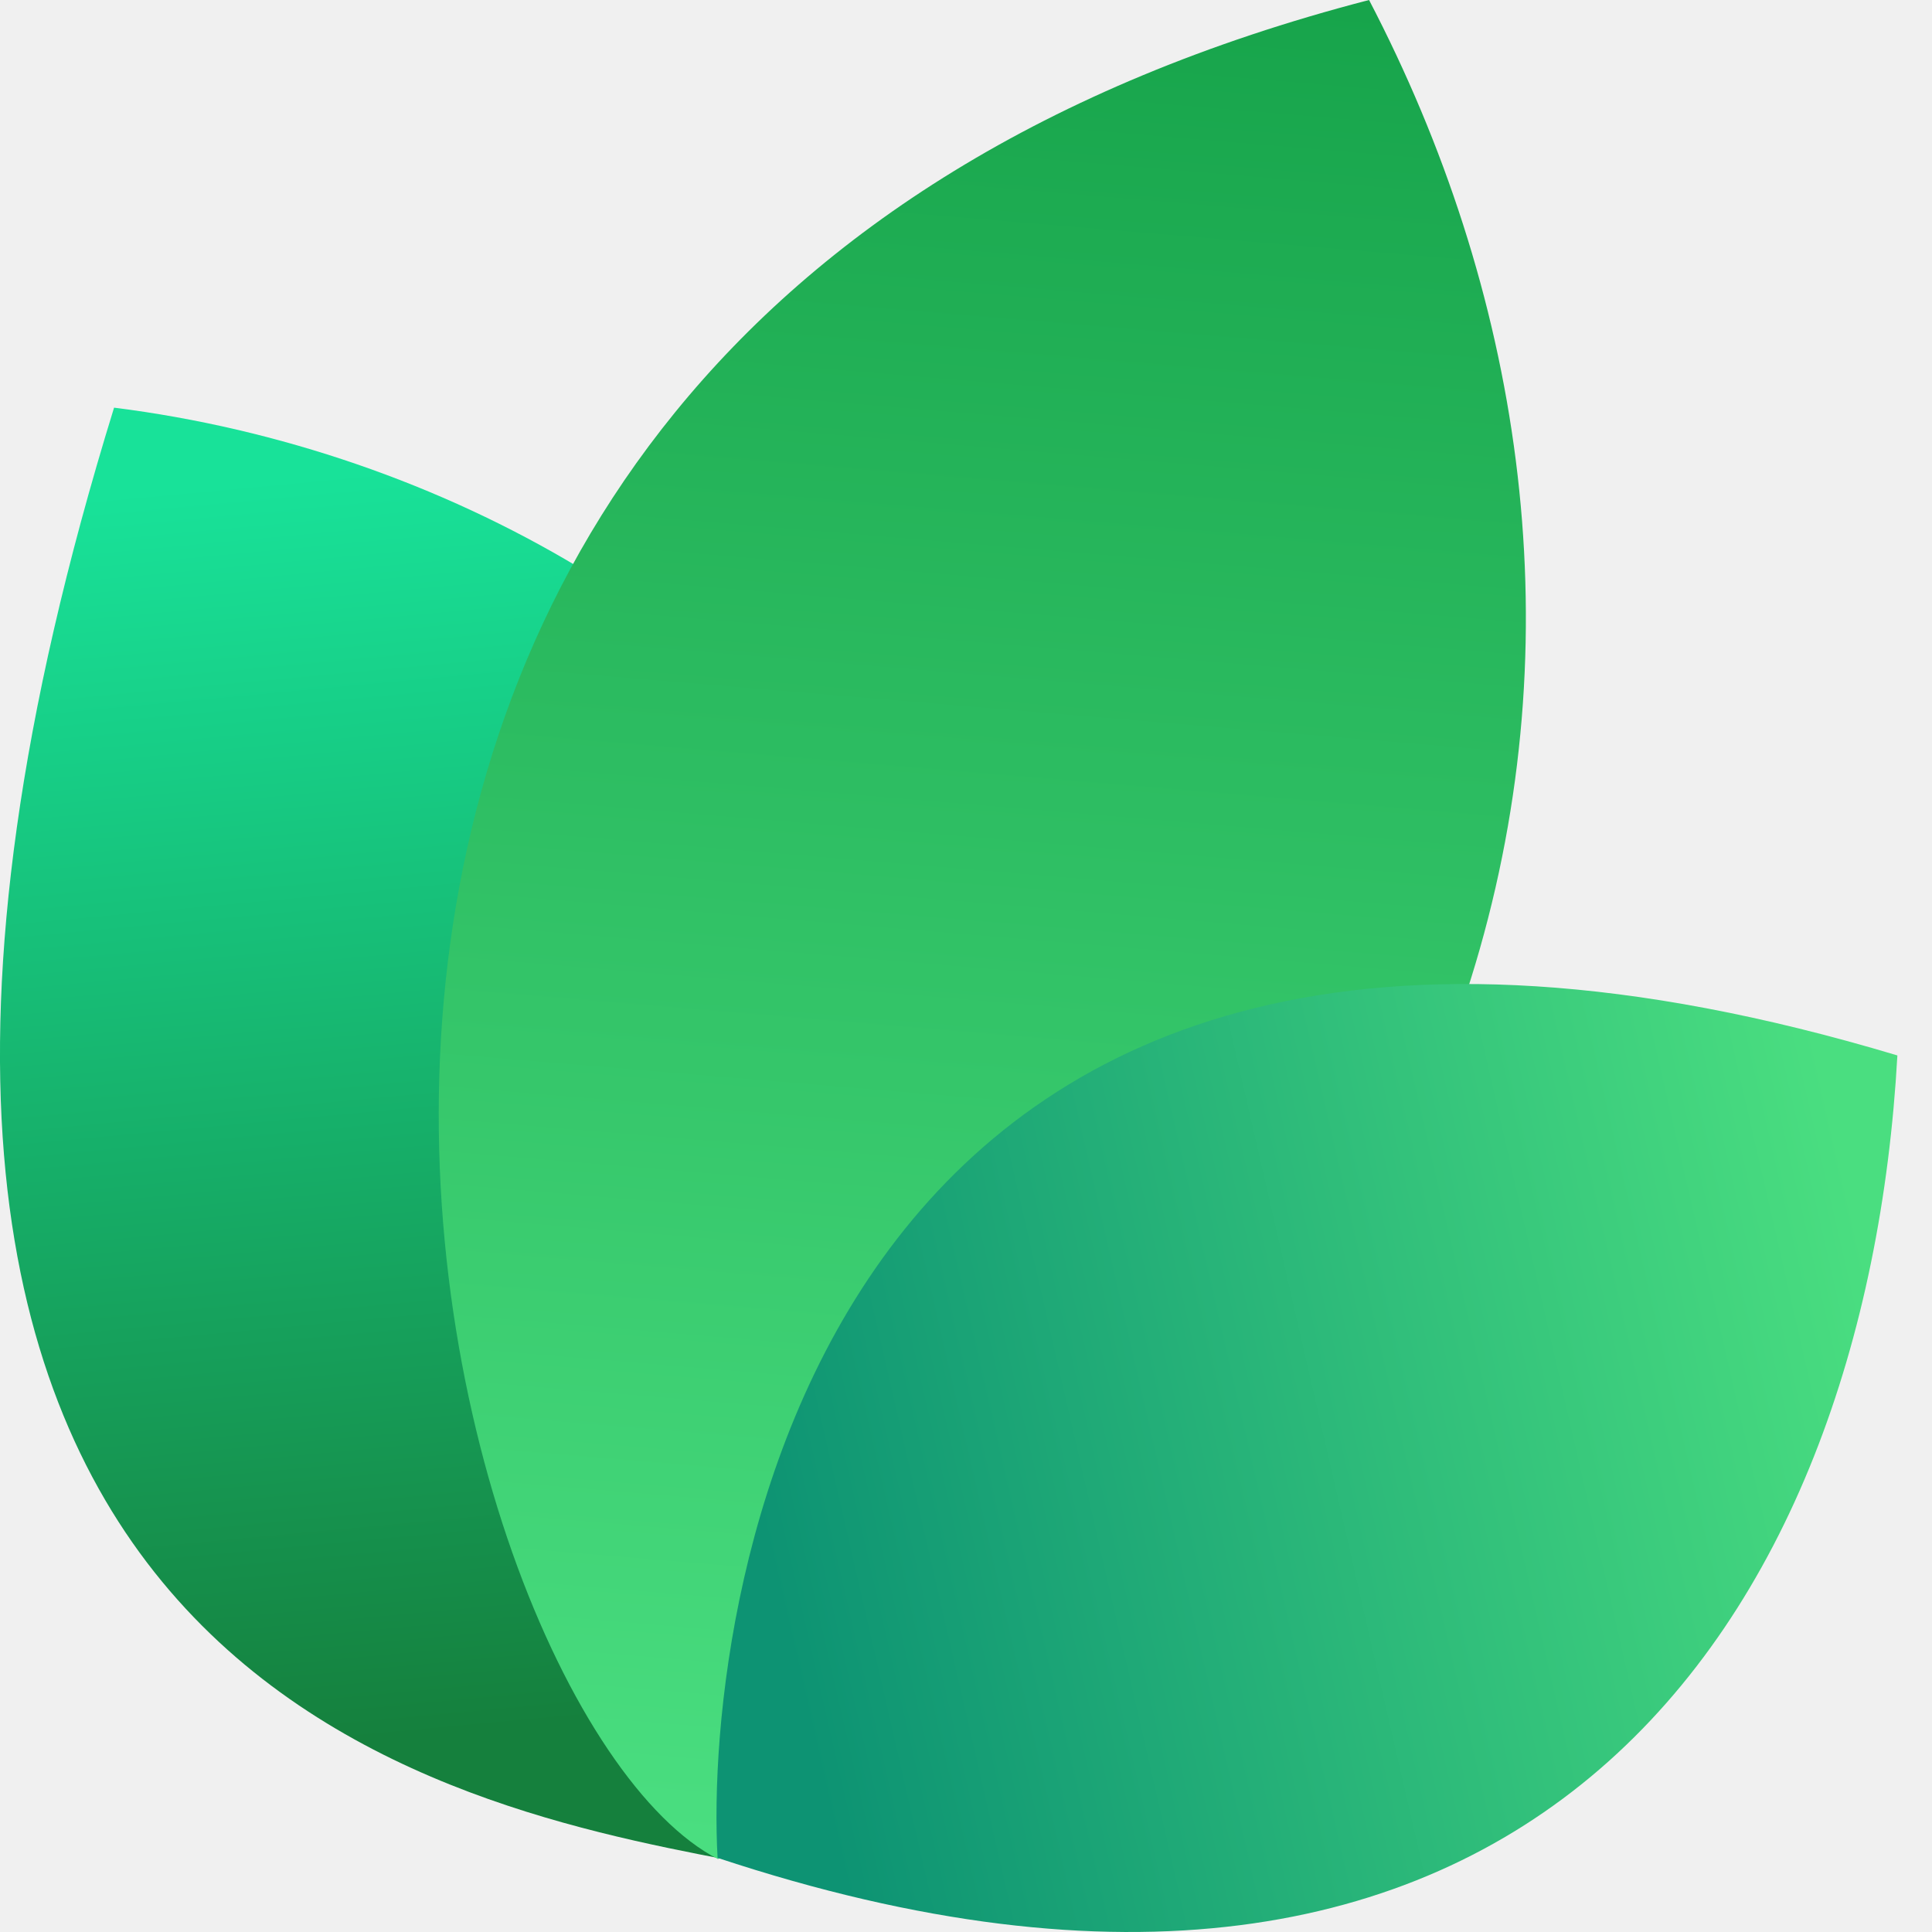
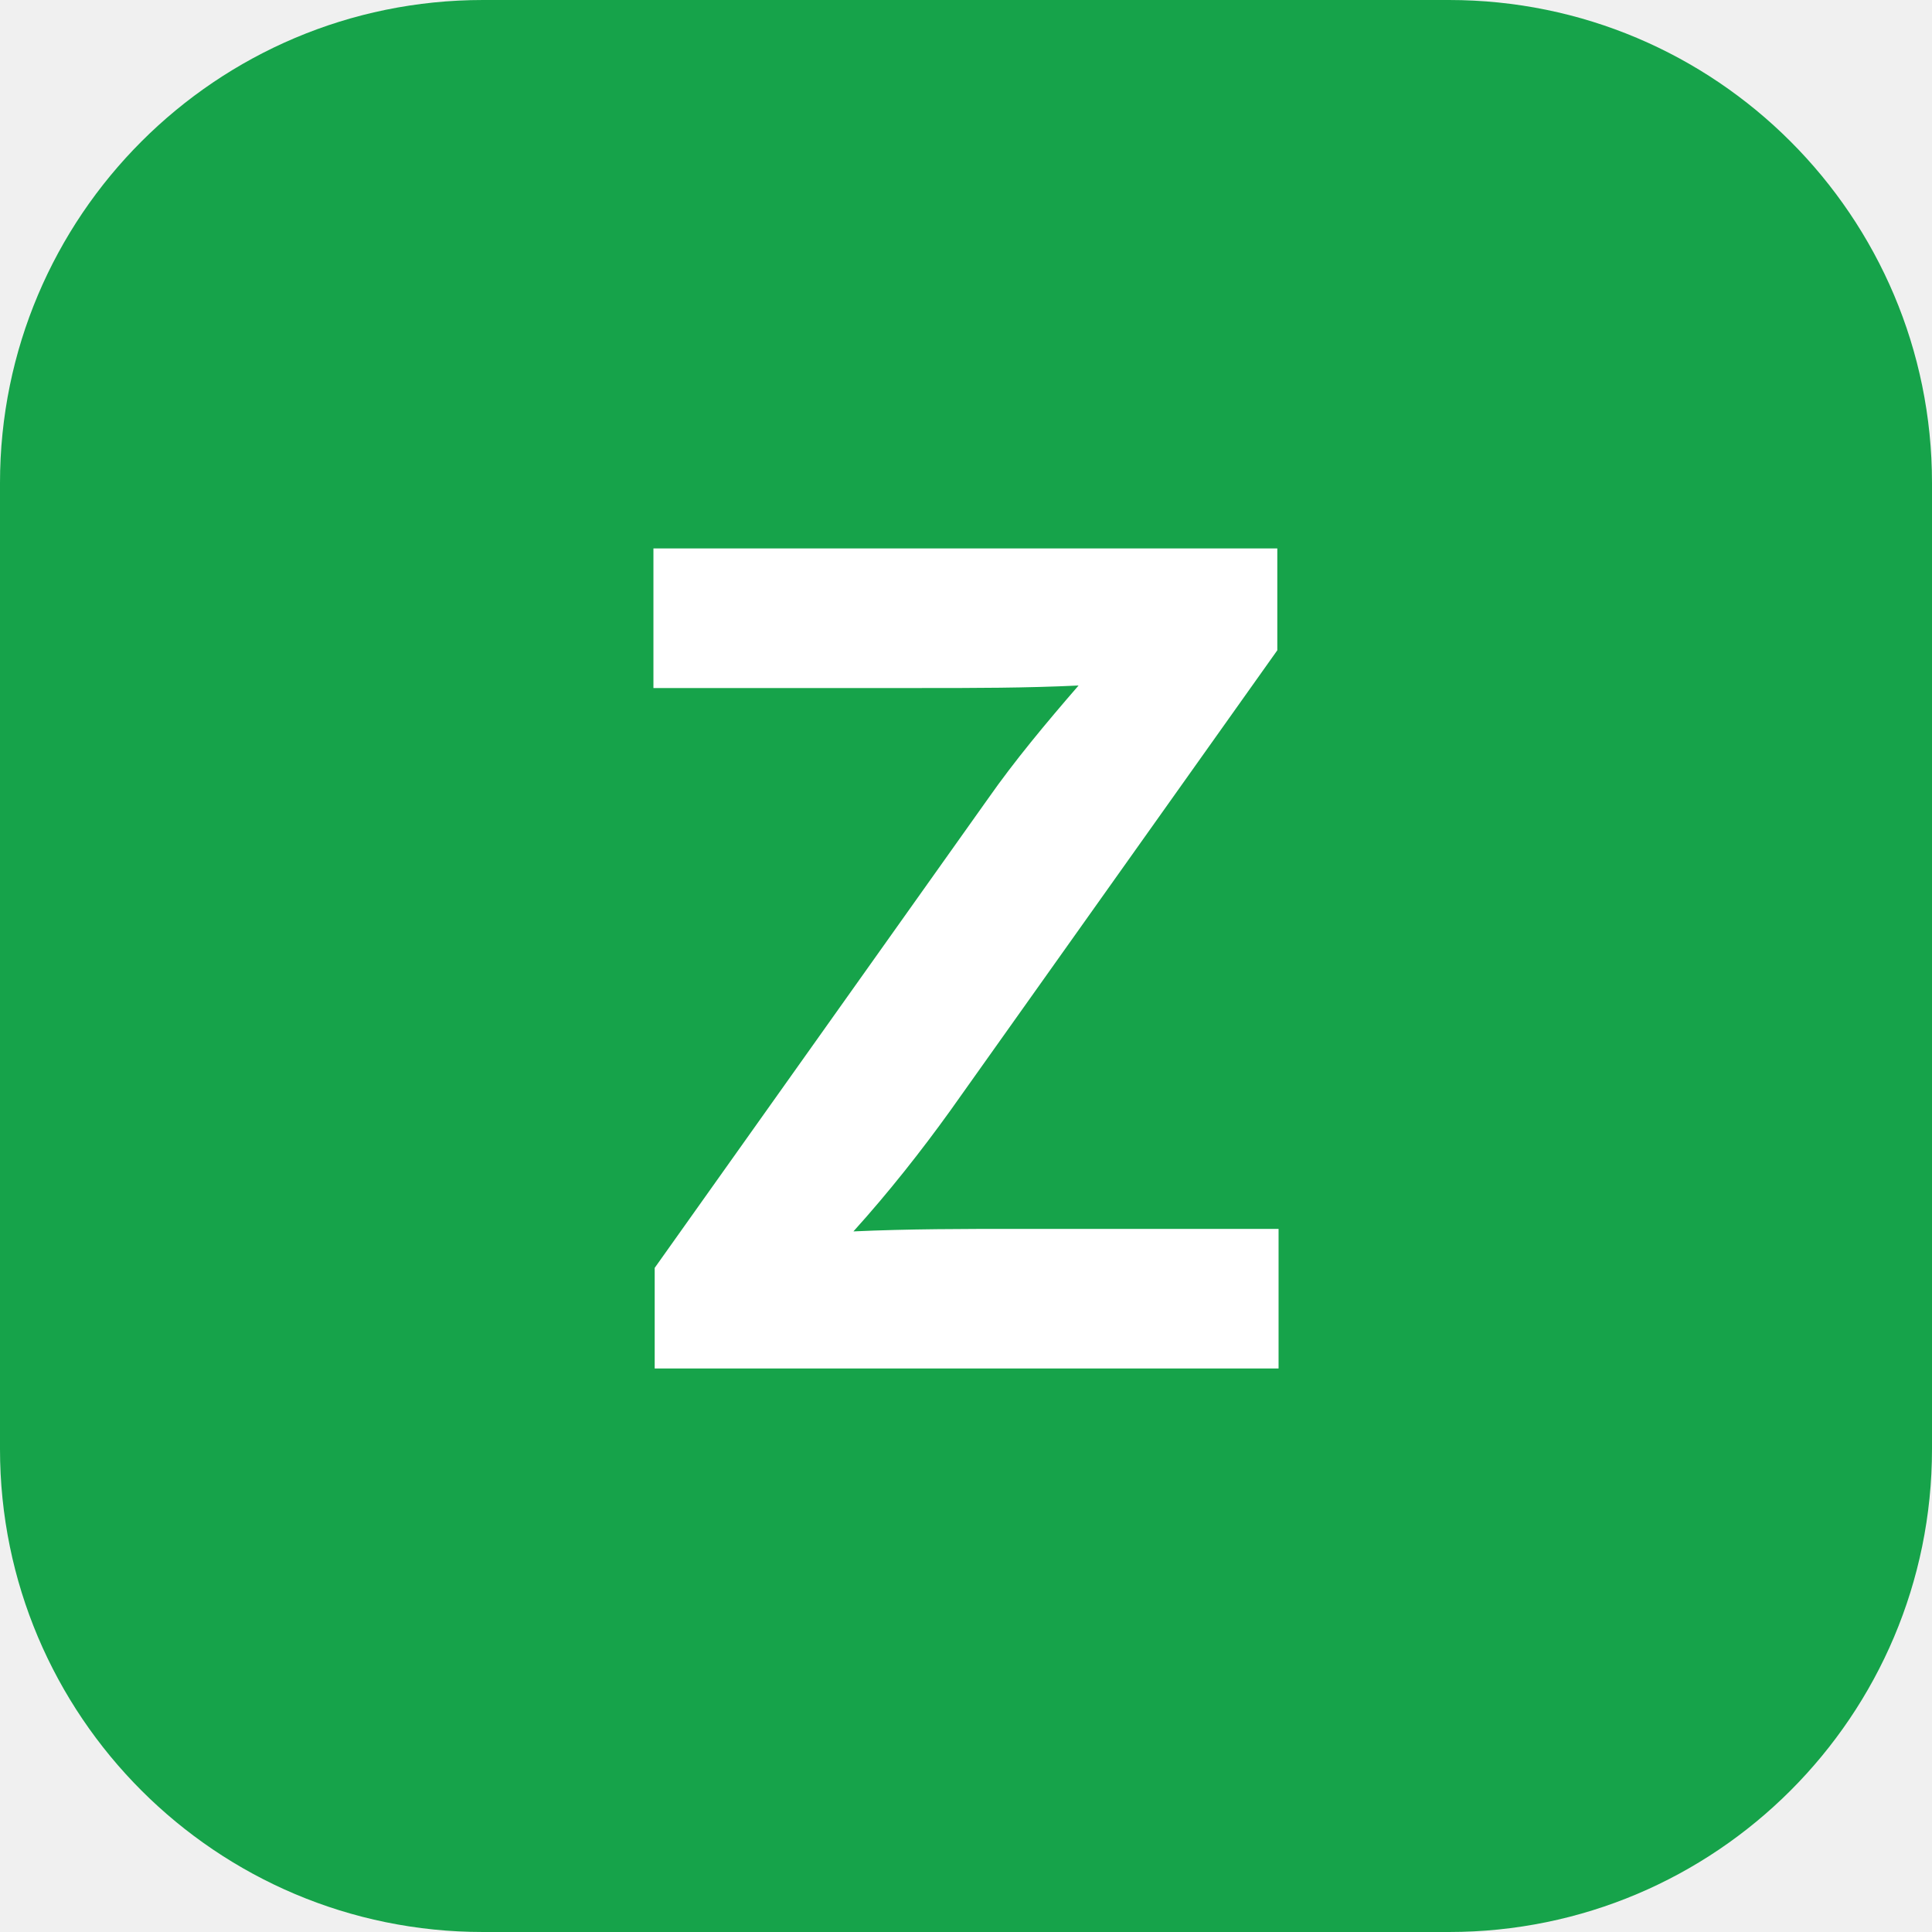
<svg xmlns="http://www.w3.org/2000/svg" width="24" height="24" viewBox="0 0 24 24" fill="none">
-   <path d="M9.061 23.108C5.268 22.377 -3.391 20.627 1.417 5.064C9.634 6.099 16.973 14.064 9.061 23.108Z" fill="url(#paint0_linear_17557_2021)" />
-   <path d="M8.919 23.094C5.276 21.222 0.784 4.209 17.007 0C20.757 7.193 19.621 16.545 8.919 23.094Z" fill="url(#paint1_linear_17557_2021)" />
-   <path d="M8.914 23.079C8.735 19.882 10.159 9.085 23.57 13.111C23.181 20.123 18.984 26.418 8.914 23.079Z" fill="url(#paint2_linear_17557_2021)" />
-   <defs>
-     <linearGradient id="paint0_linear_17557_2021" x1="3.776" y1="5.916" x2="5.232" y2="21.559" gradientUnits="userSpaceOnUse">
-       <stop stop-color="#18E299" />
-       <stop offset="1" stop-color="#15803D" />
-     </linearGradient>
-     <linearGradient id="paint1_linear_17557_2021" x1="12.171" y1="-0.718" x2="10.19" y2="22.983" gradientUnits="userSpaceOnUse">
-       <stop stop-color="#16A34A" />
-       <stop offset="1" stop-color="#4ADE80" />
-     </linearGradient>
-     <linearGradient id="paint2_linear_17557_2021" x1="23.133" y1="15.353" x2="9.338" y2="18.52" gradientUnits="userSpaceOnUse">
-       <stop stop-color="#4ADE80" />
-       <stop offset="1" stop-color="#0D9373" />
-     </linearGradient>
-   </defs>
+   <rect width="24" height="24" rx="6" fill="#16A34A" />
+   <text x="12" y="17" text-anchor="middle" font-family="system-ui, -apple-system, sans-serif" font-weight="700" font-size="14" fill="white">Z</text>
</svg>
